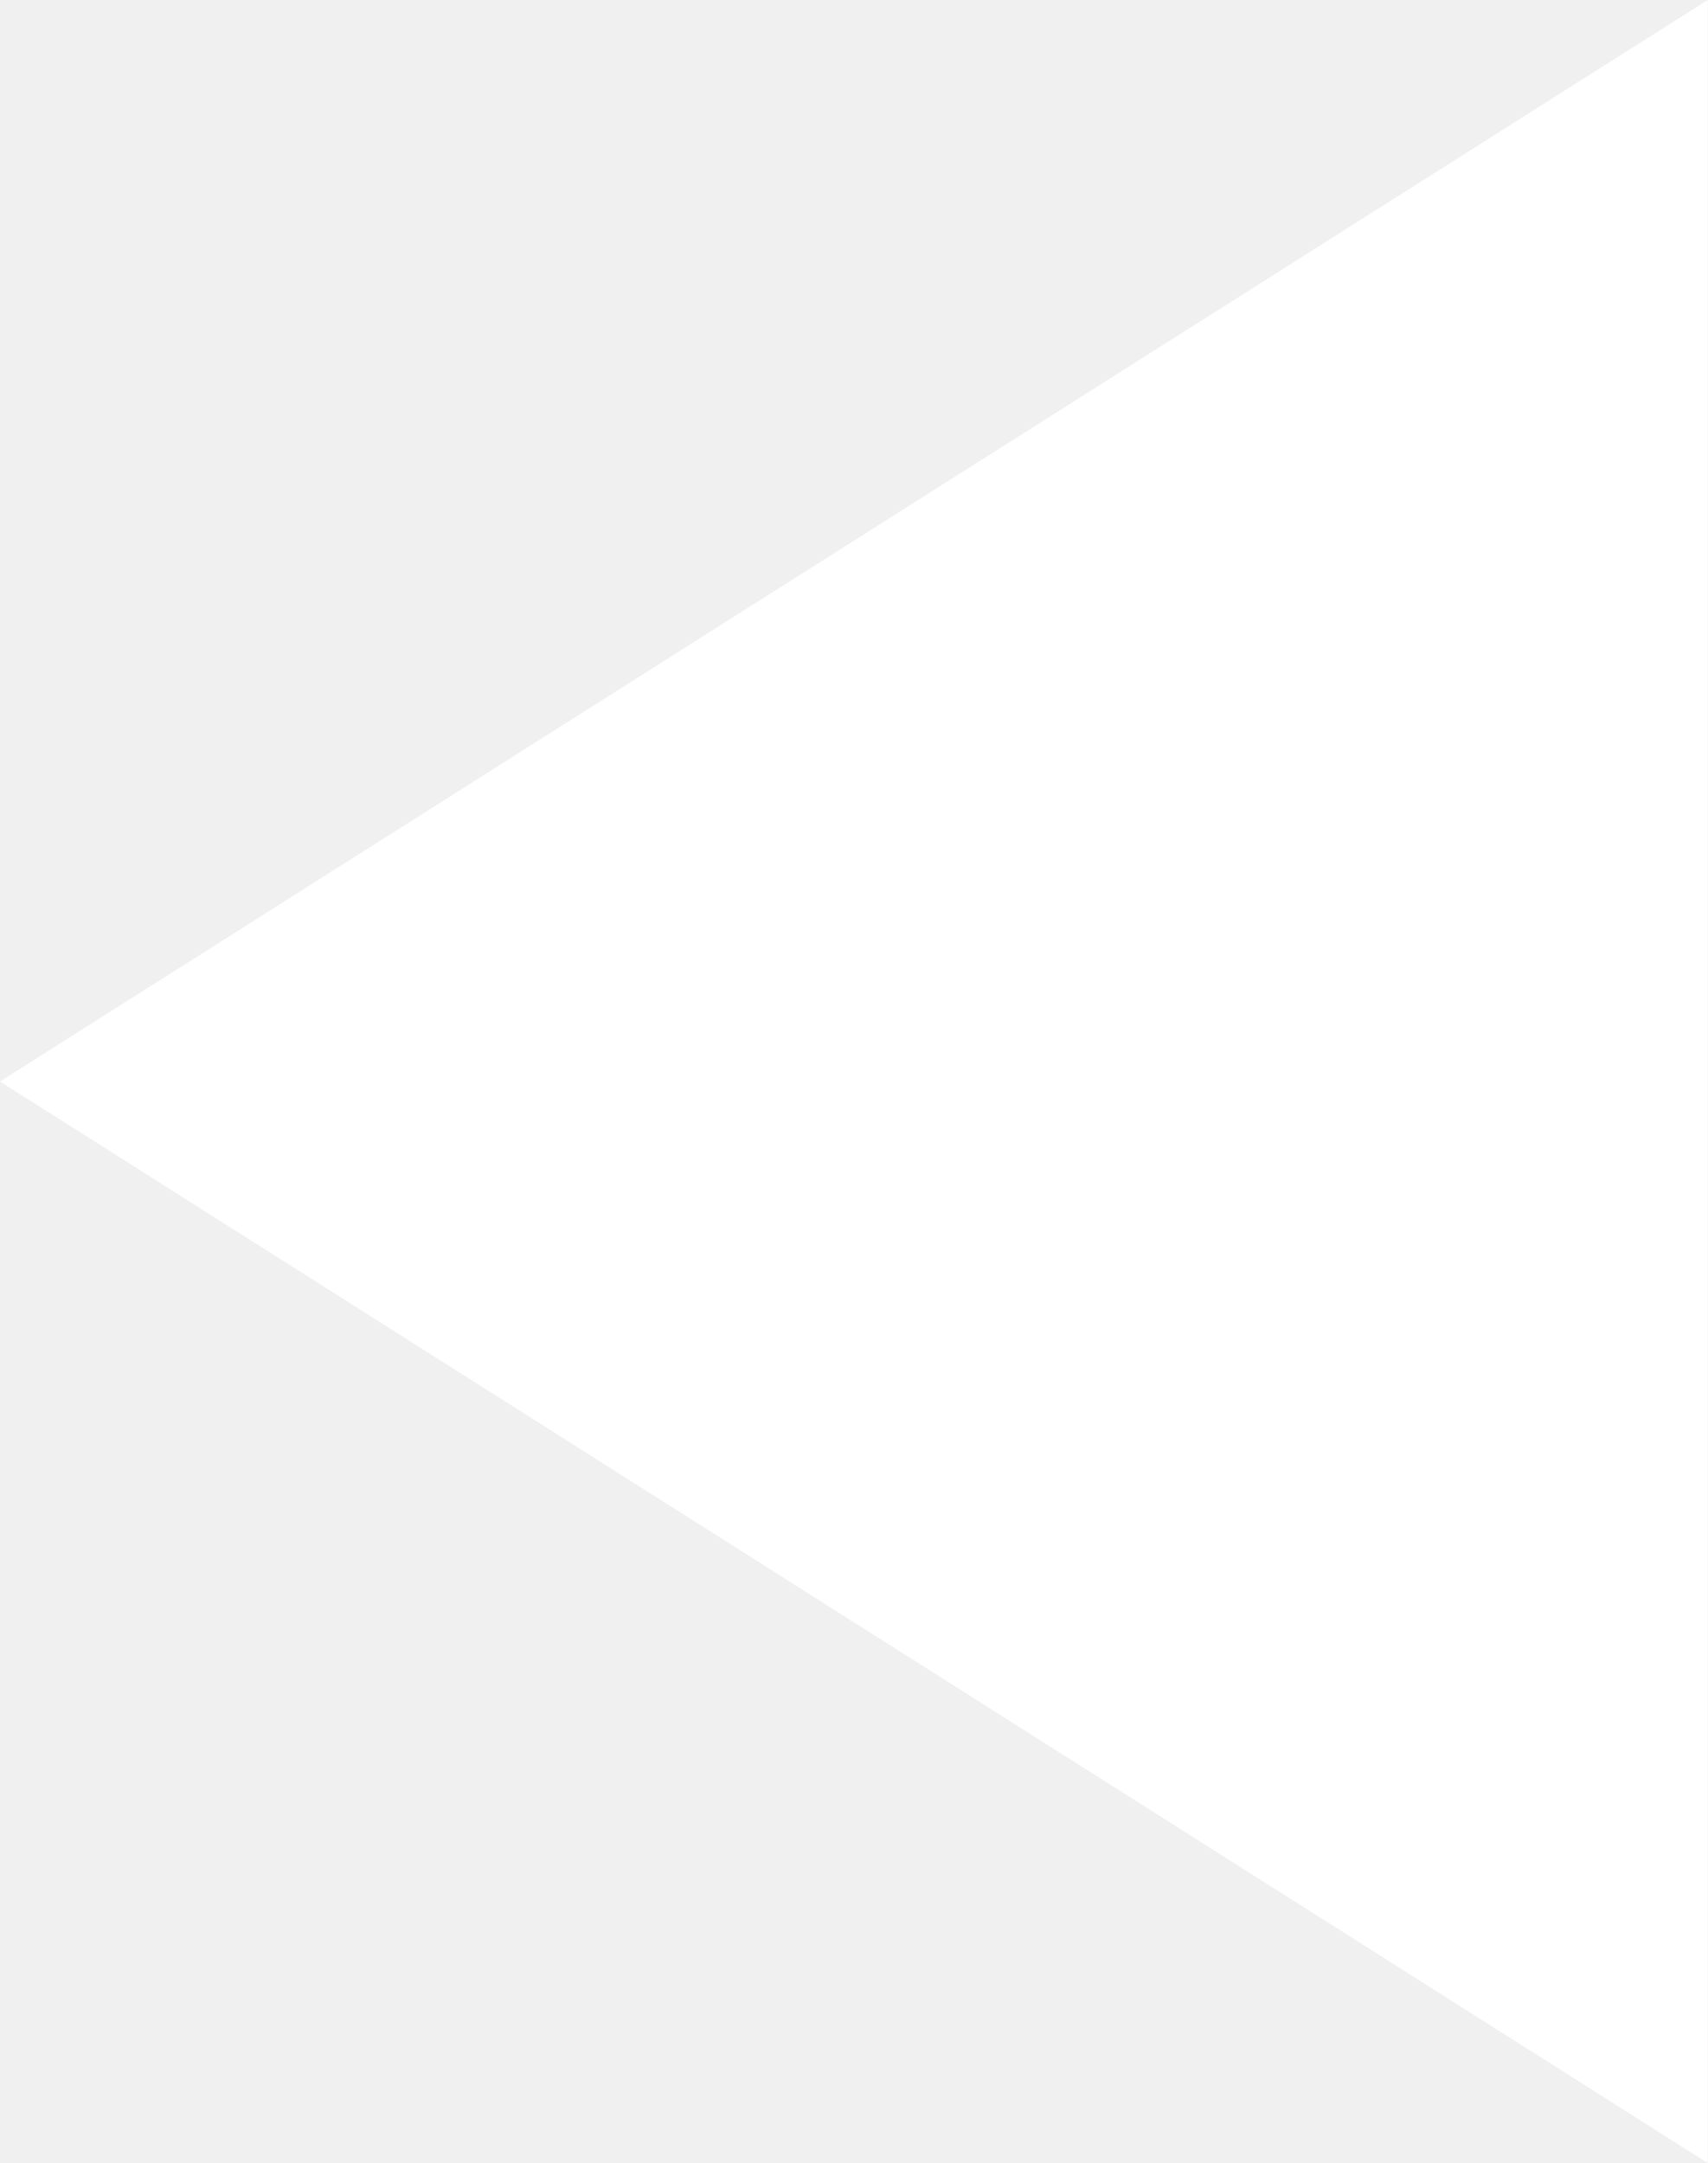
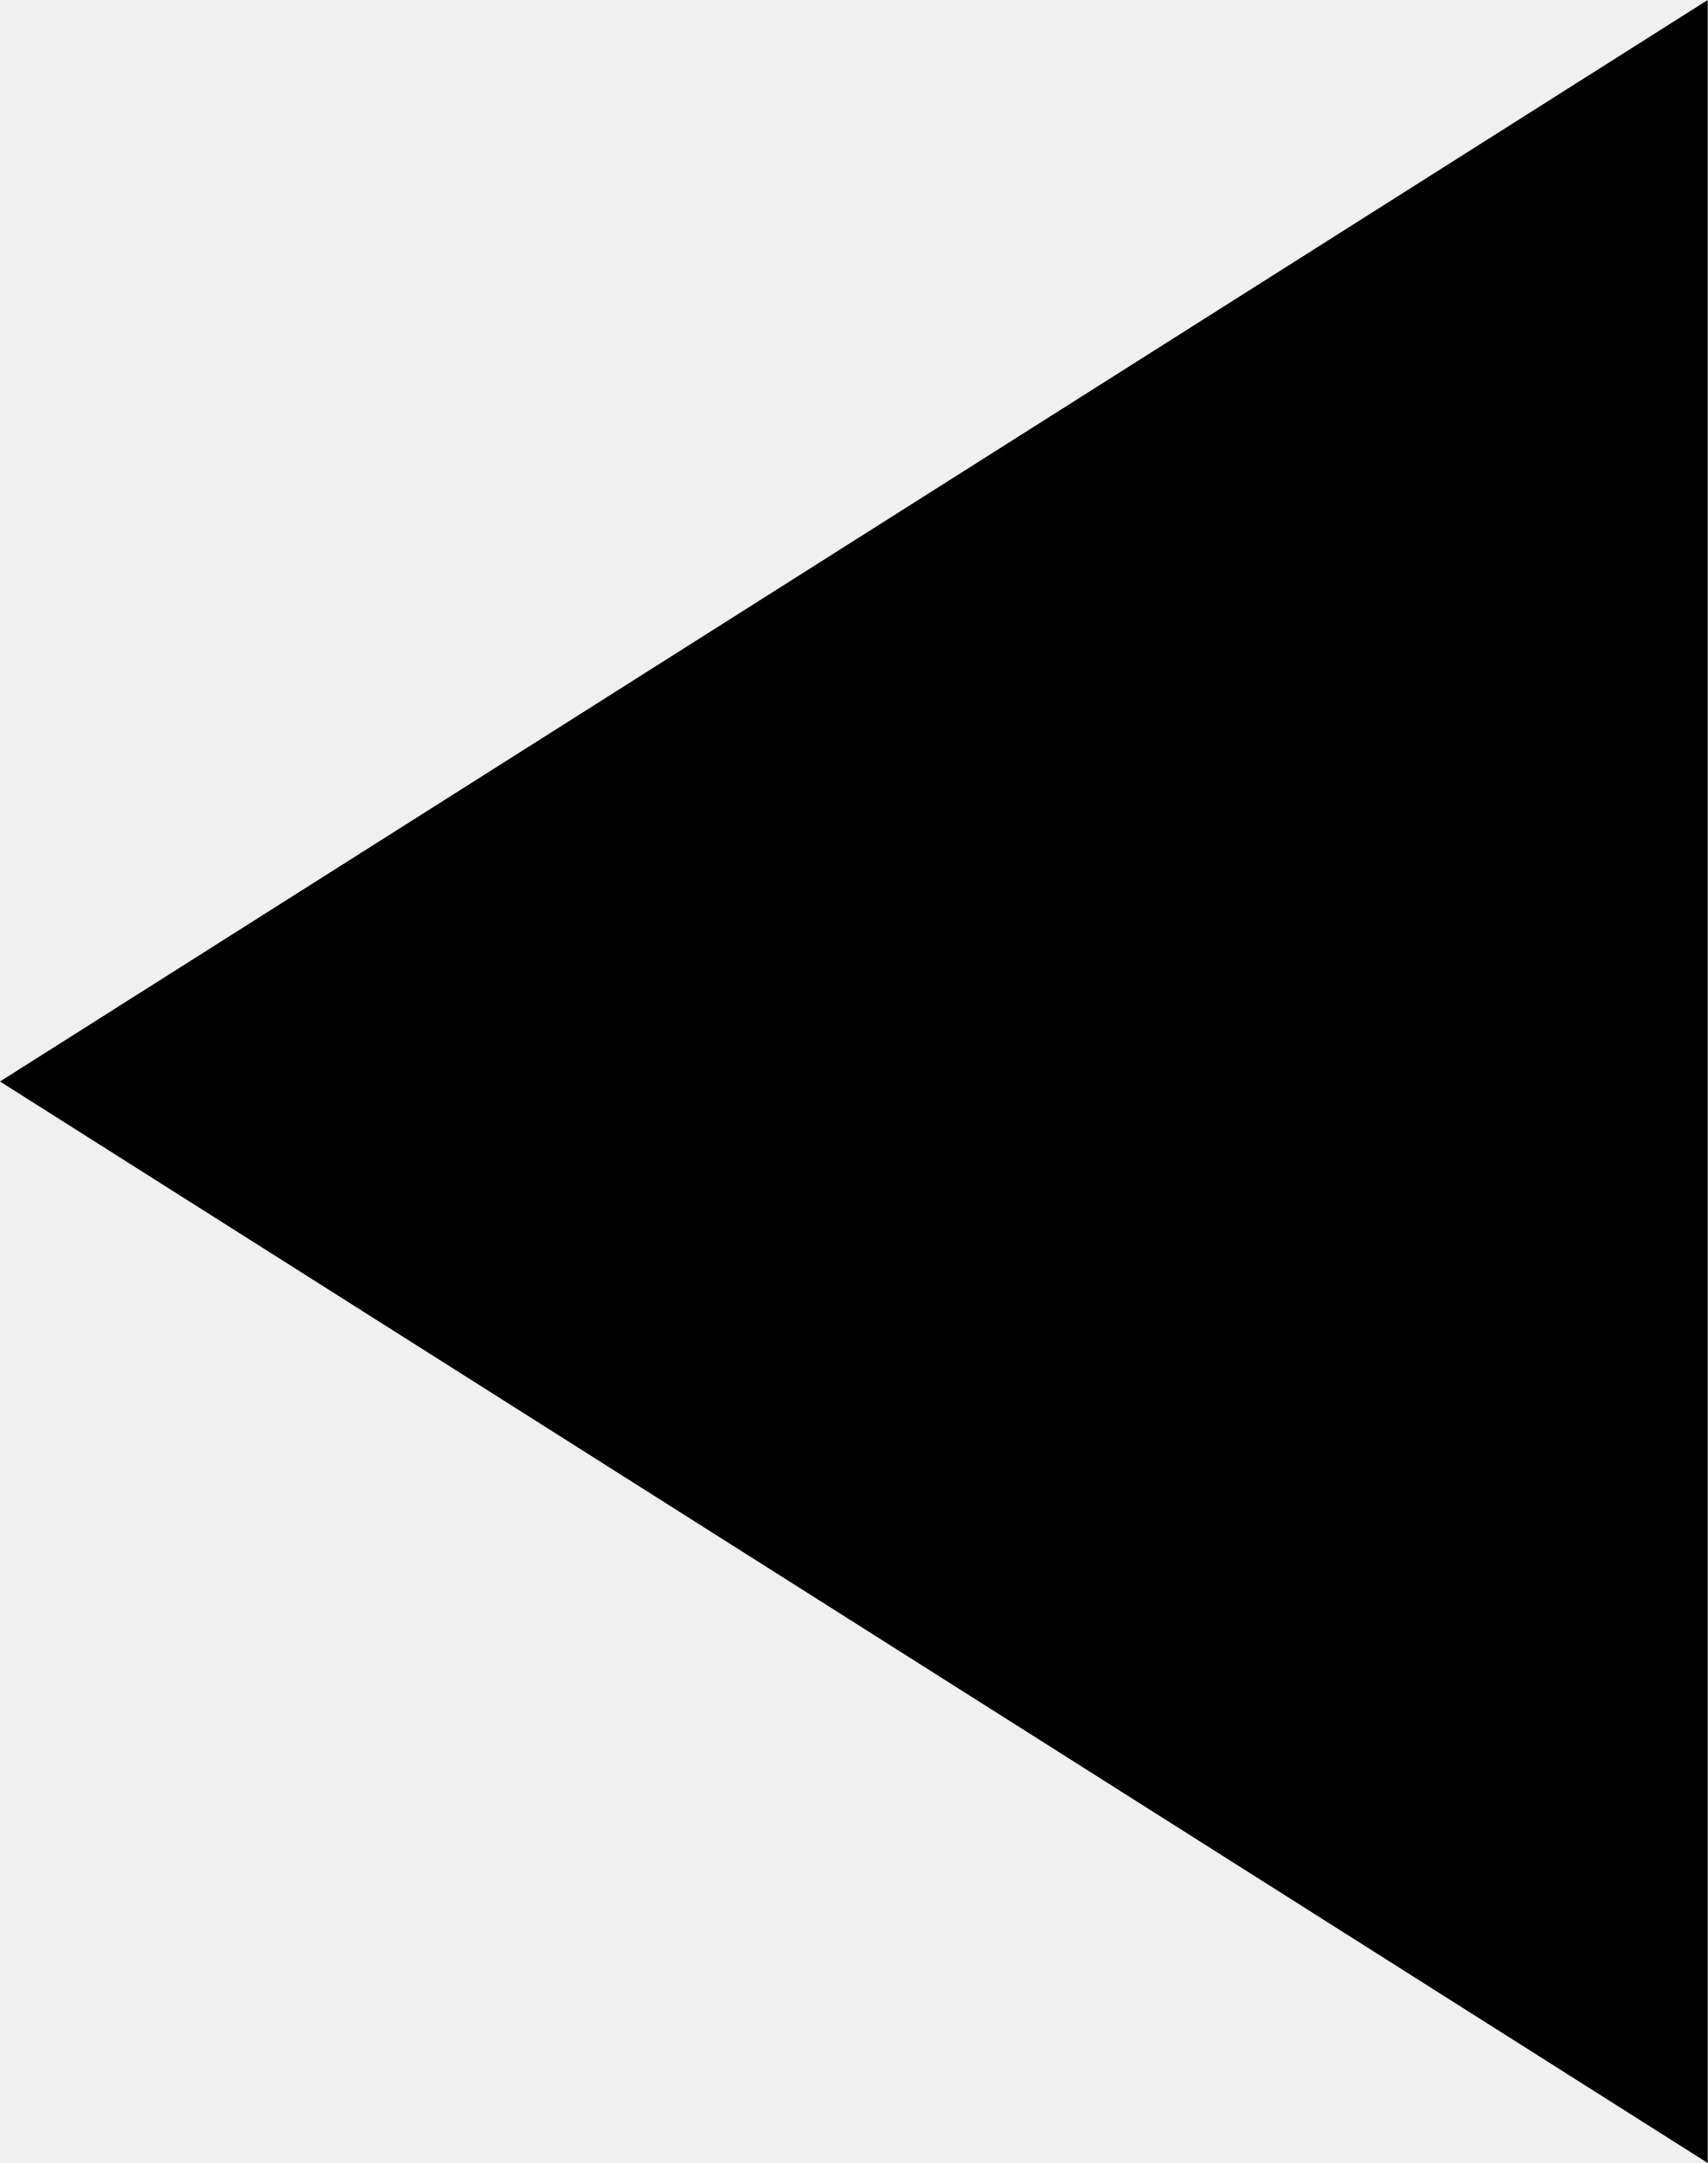
- <svg xmlns="http://www.w3.org/2000/svg" id="ad26fd28-41e9-4e17-8bd6-7618ebf72fd1" data-name="Layer 1" viewBox="0 0 15 19">
-   <g id="a9dbaaec-cb8a-4efc-82e5-8f87b77ce893" data-name="V2">
-     <g id="1c78c53e-fa8e-46e0-a293-c707515417f2" data-name="Home">
-       <g id="a63add09-6092-4bfc-816f-95e76f5c353e" data-name="Group-10">
-         <polygon id="43d091be-86c8-493f-8561-bd36597d274a" data-name="Triangle-2" points="0 9.5 15 19 15 0 0 9.5" style="fill:#fff" />
-       </g>
-     </g>
-   </g>
+ <svg xmlns="http://www.w3.org/2000/svg" version="1.1" x="0px" y="0px" viewBox="0 0 15 19" style="enable-background:new 0 0 15 19;" xml:space="preserve">
+   <polygon points="0,9.5 15,19 15,0 " />
</svg>
